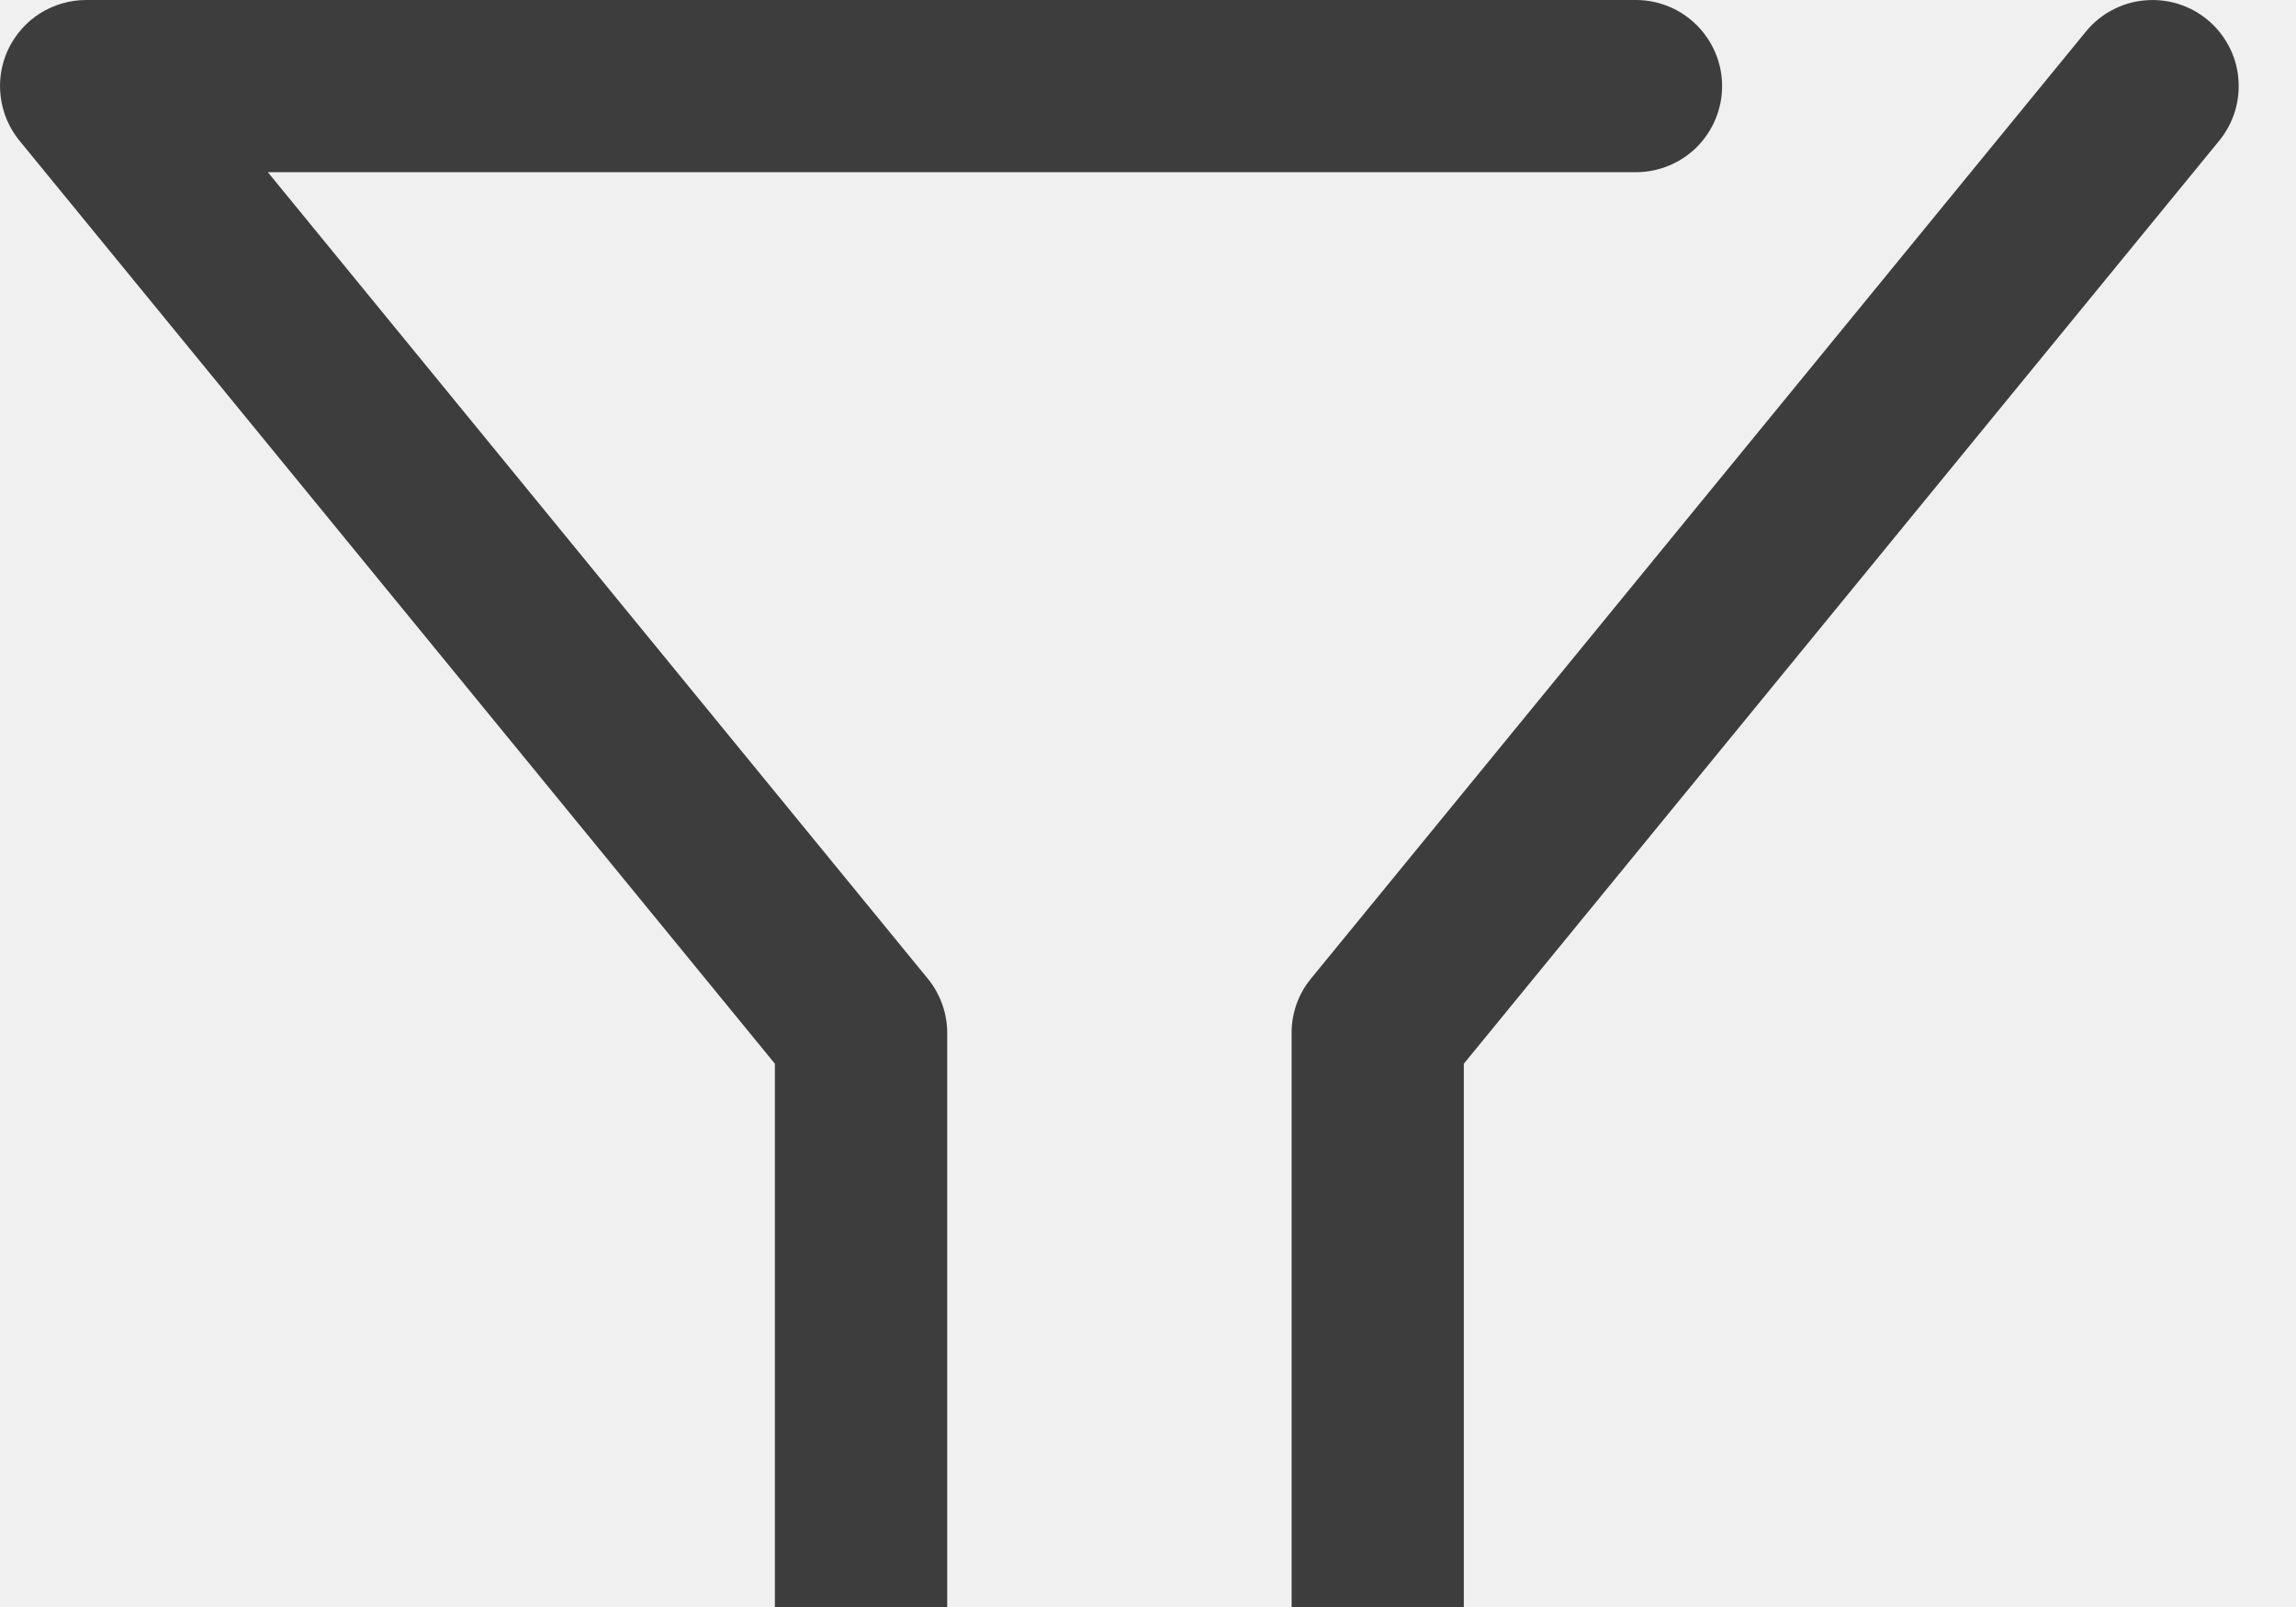
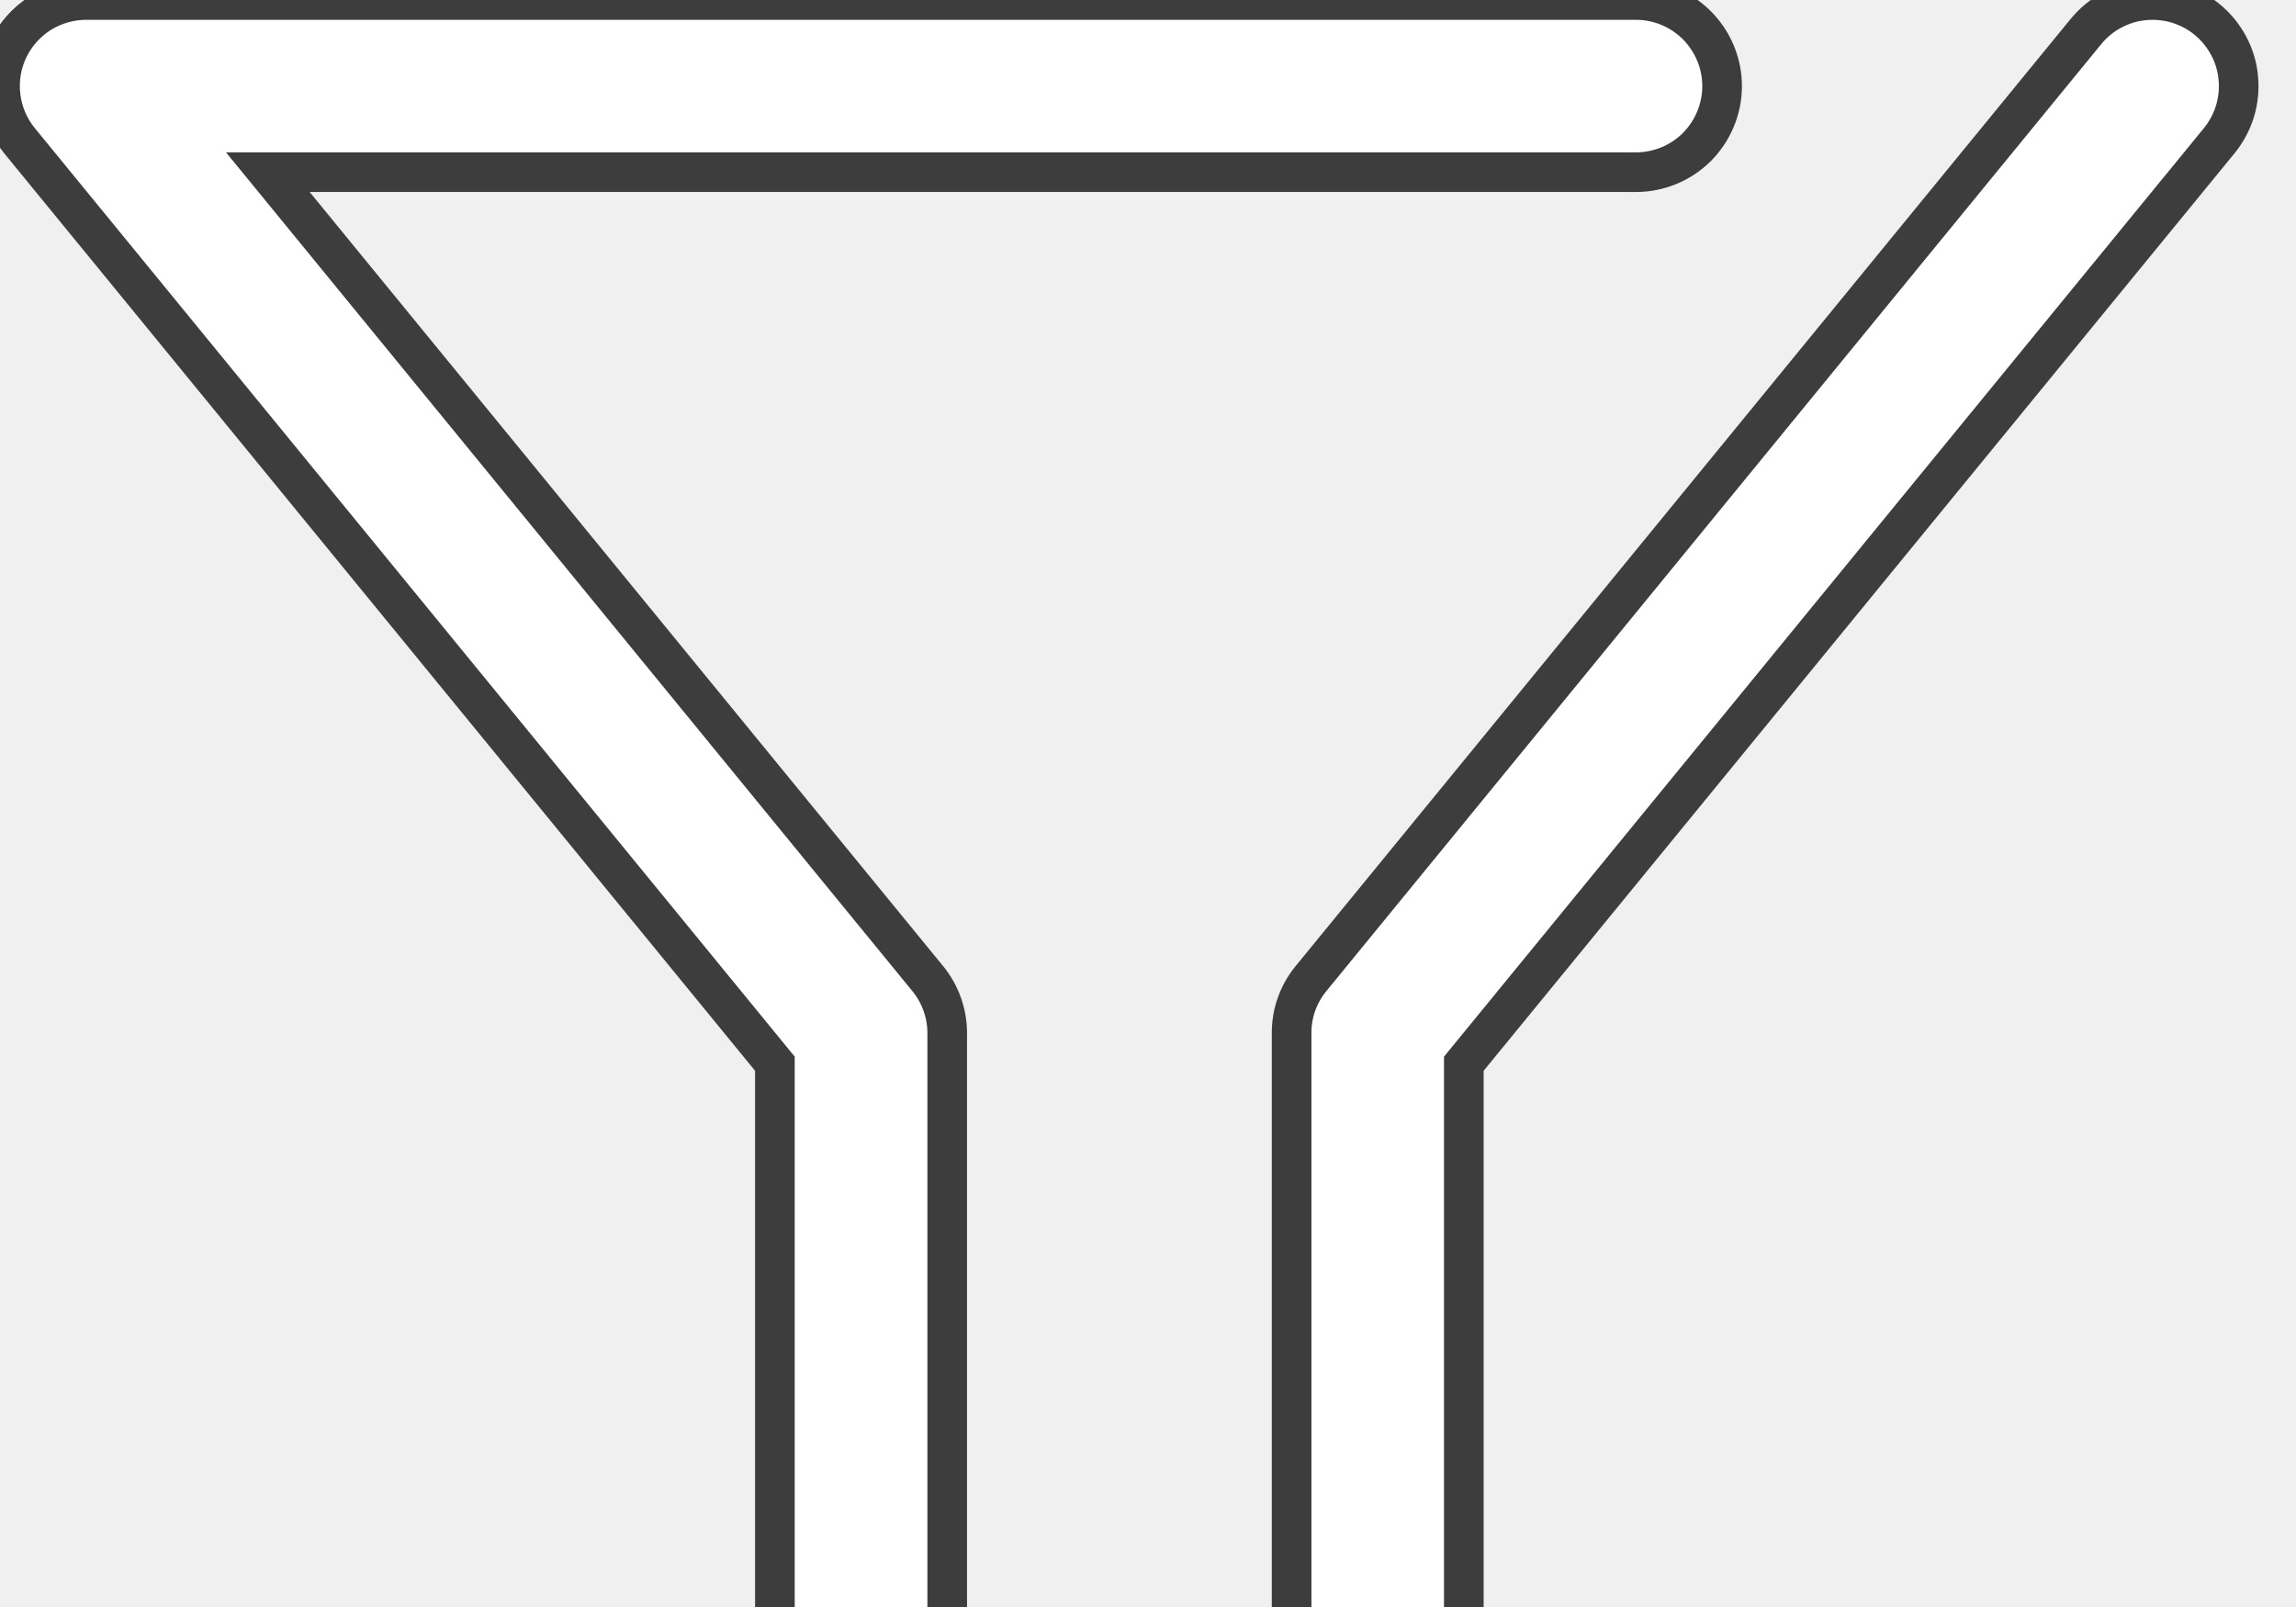
<svg xmlns="http://www.w3.org/2000/svg" width="20" height="14" viewBox="0 0 20 14" fill="none">
-   <path d="M6.75 9.267V18.75C6.75 18.878 6.783 19.004 6.846 19.116C6.908 19.227 6.998 19.321 7.106 19.389C7.215 19.456 7.34 19.494 7.467 19.5C7.595 19.505 7.722 19.478 7.837 19.421L12.336 17.171C12.461 17.108 12.566 17.013 12.639 16.894C12.712 16.776 12.751 16.64 12.751 16.5V9.267L19.331 1.226C19.393 1.15 19.44 1.062 19.469 0.968C19.497 0.873 19.507 0.774 19.497 0.676C19.488 0.578 19.459 0.483 19.412 0.396C19.365 0.309 19.302 0.232 19.226 0.17C19.15 0.107 19.062 0.061 18.968 0.032C18.873 0.004 18.774 -0.006 18.676 0.004C18.578 0.013 18.483 0.042 18.396 0.089C18.309 0.135 18.232 0.199 18.17 0.275L11.42 8.525C11.31 8.659 11.25 8.827 11.251 9V16.037L8.251 17.537V9C8.251 8.827 8.191 8.659 8.081 8.525L2.333 1.5H14.251C14.449 1.5 14.64 1.421 14.781 1.281C14.921 1.14 15.001 0.949 15.001 0.75C15.001 0.551 14.921 0.361 14.781 0.22C14.64 0.079 14.449 0 14.251 0H0.751C0.608 0 0.469 0.041 0.349 0.116C0.229 0.192 0.133 0.301 0.072 0.429C0.011 0.558 -0.012 0.701 0.006 0.842C0.023 0.983 0.08 1.116 0.17 1.226L6.75 9.267Z" fill="#3D3D3D" />
+   <path d="M6.75 9.267V18.75C6.75 18.878 6.783 19.004 6.846 19.116C6.908 19.227 6.998 19.321 7.106 19.389C7.215 19.456 7.34 19.494 7.467 19.5C7.595 19.505 7.722 19.478 7.837 19.421L12.336 17.171C12.461 17.108 12.566 17.013 12.639 16.894C12.712 16.776 12.751 16.64 12.751 16.5V9.267L19.331 1.226C19.393 1.15 19.44 1.062 19.469 0.968C19.497 0.873 19.507 0.774 19.497 0.676C19.488 0.578 19.459 0.483 19.412 0.396C19.365 0.309 19.302 0.232 19.226 0.17C19.15 0.107 19.062 0.061 18.968 0.032C18.873 0.004 18.774 -0.006 18.676 0.004C18.578 0.013 18.483 0.042 18.396 0.089C18.309 0.135 18.232 0.199 18.17 0.275L11.42 8.525C11.31 8.659 11.25 8.827 11.251 9V16.037L8.251 17.537V9C8.251 8.827 8.191 8.659 8.081 8.525L2.333 1.5H14.251C14.449 1.5 14.64 1.421 14.781 1.281C14.921 1.14 15.001 0.949 15.001 0.75C15.001 0.551 14.921 0.361 14.781 0.22C14.64 0.079 14.449 0 14.251 0H0.751C0.608 0 0.469 0.041 0.349 0.116C0.229 0.192 0.133 0.301 0.072 0.429C0.011 0.558 -0.012 0.701 0.006 0.842C0.023 0.983 0.08 1.116 0.17 1.226L6.75 9.267Z" fill="white" stroke="#3D3D3D" stroke-width="2%" />
</svg>
